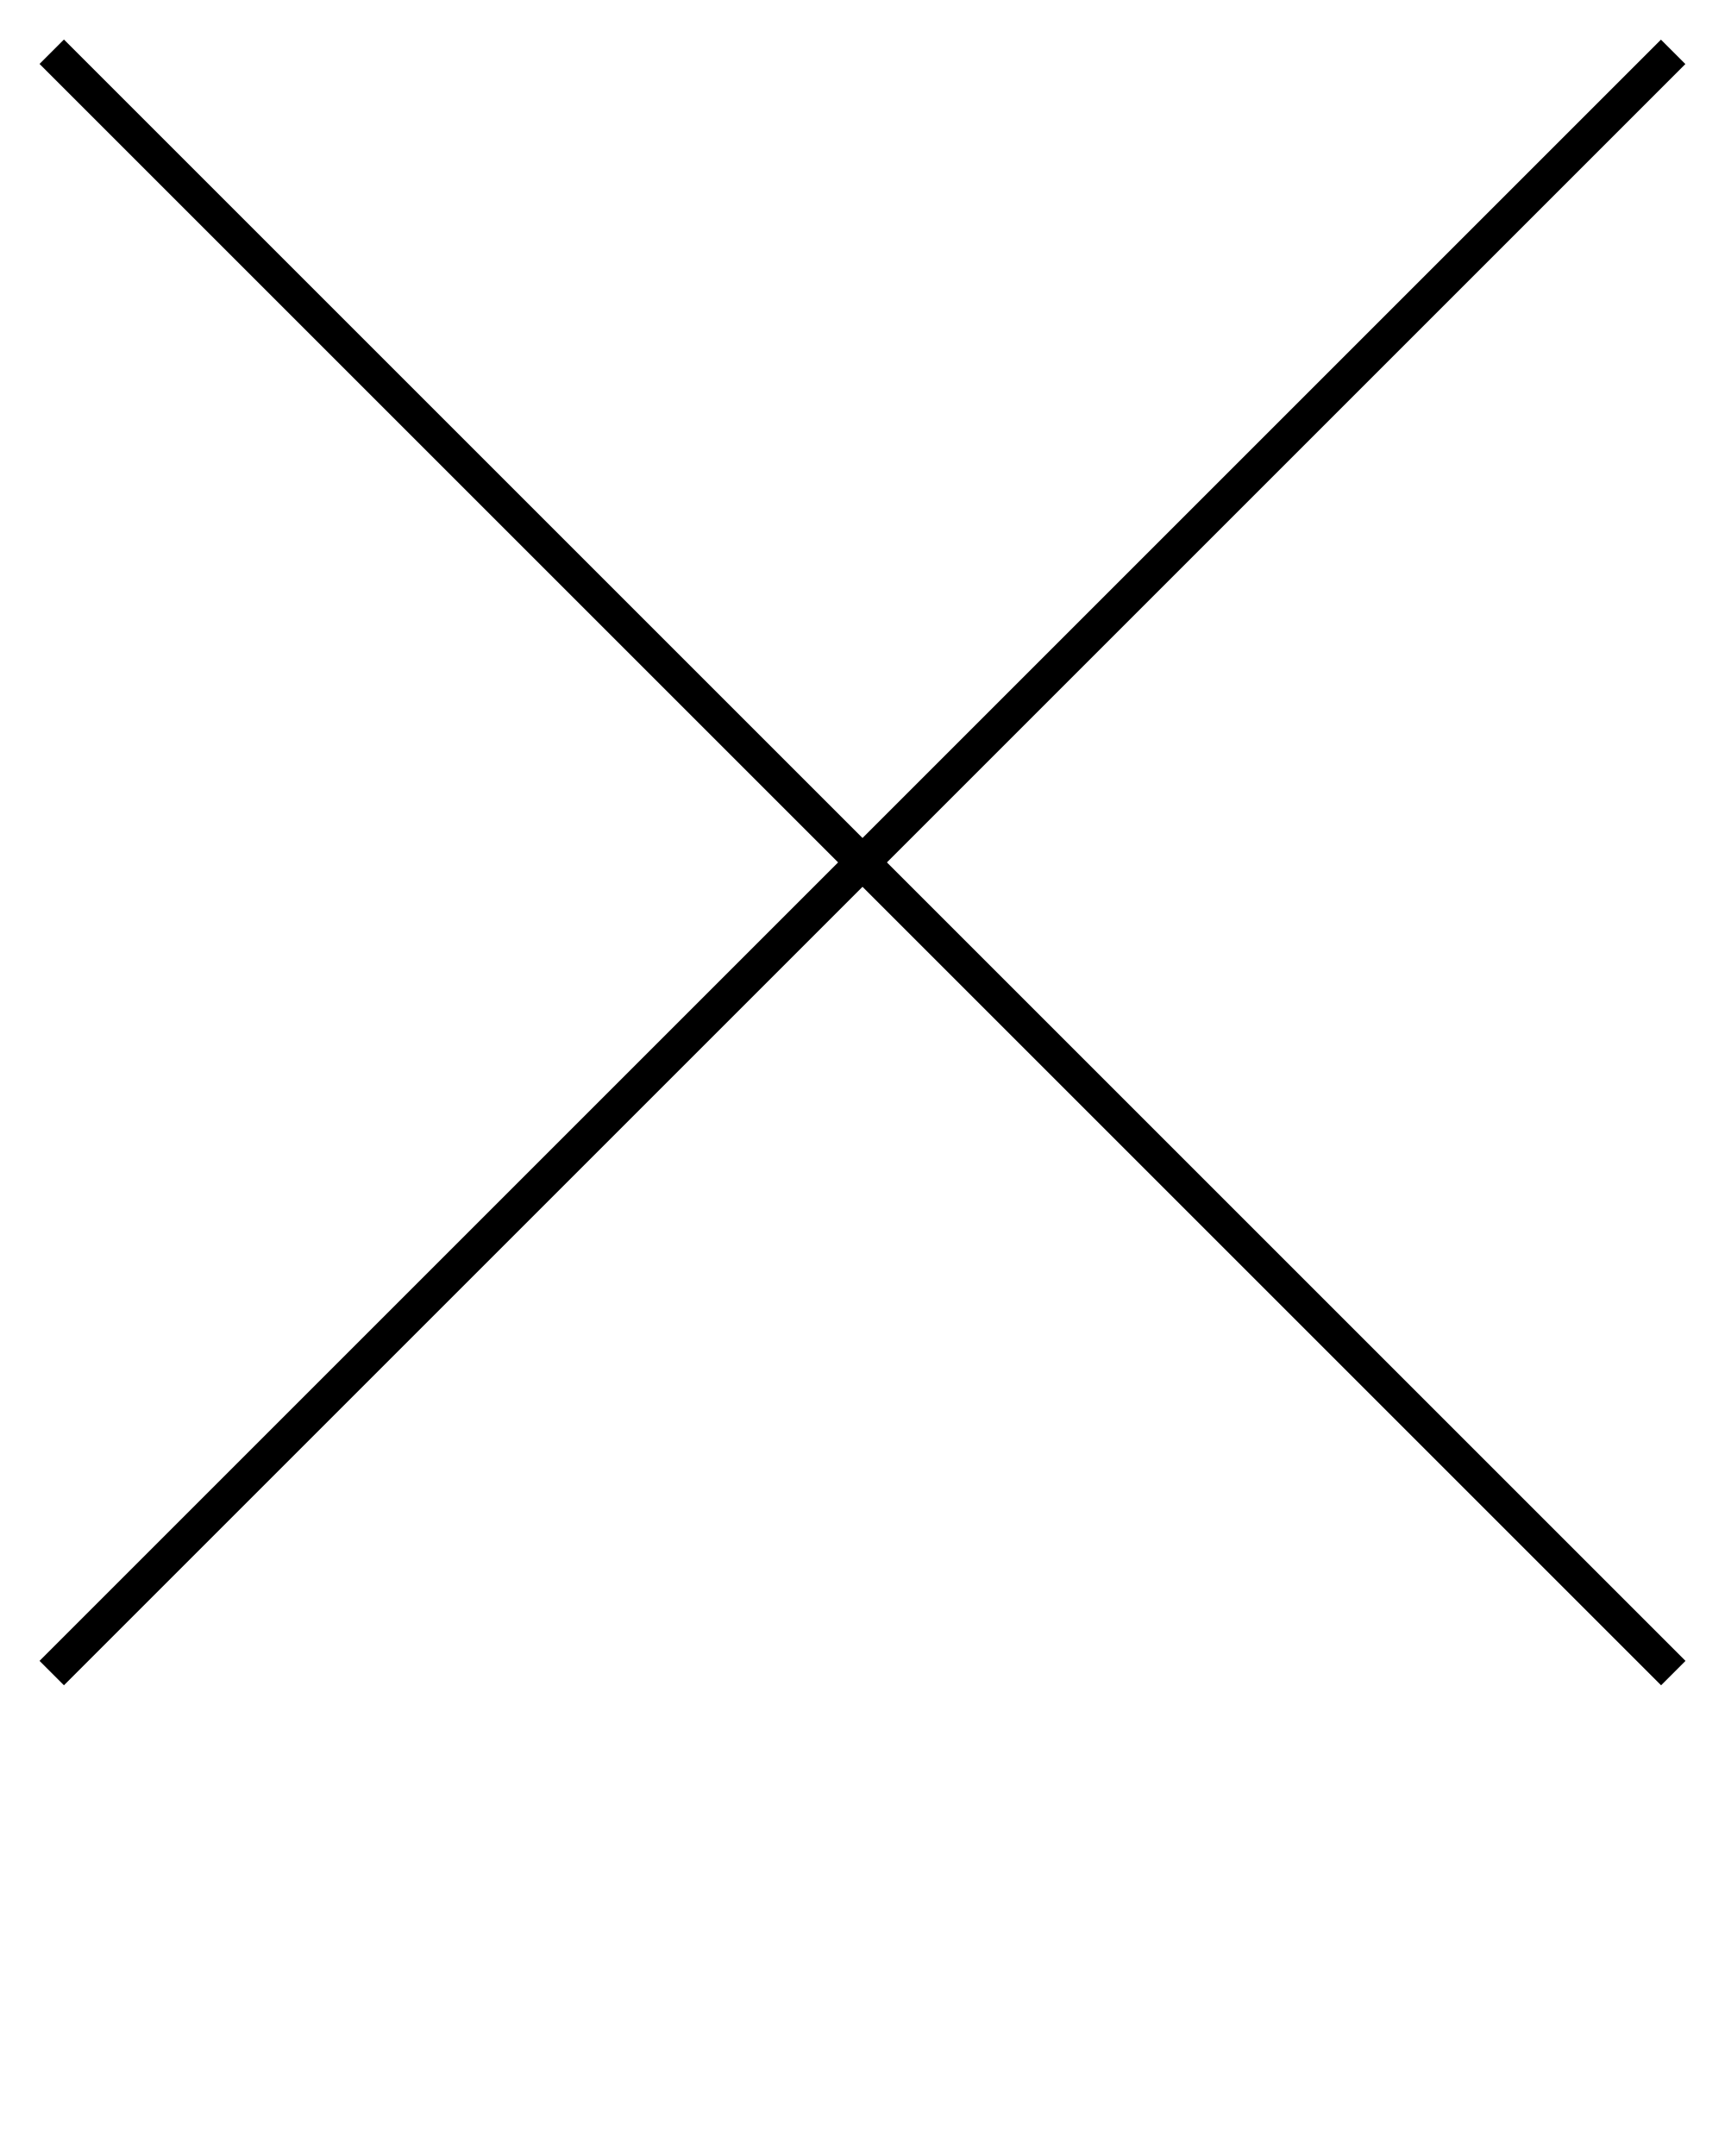
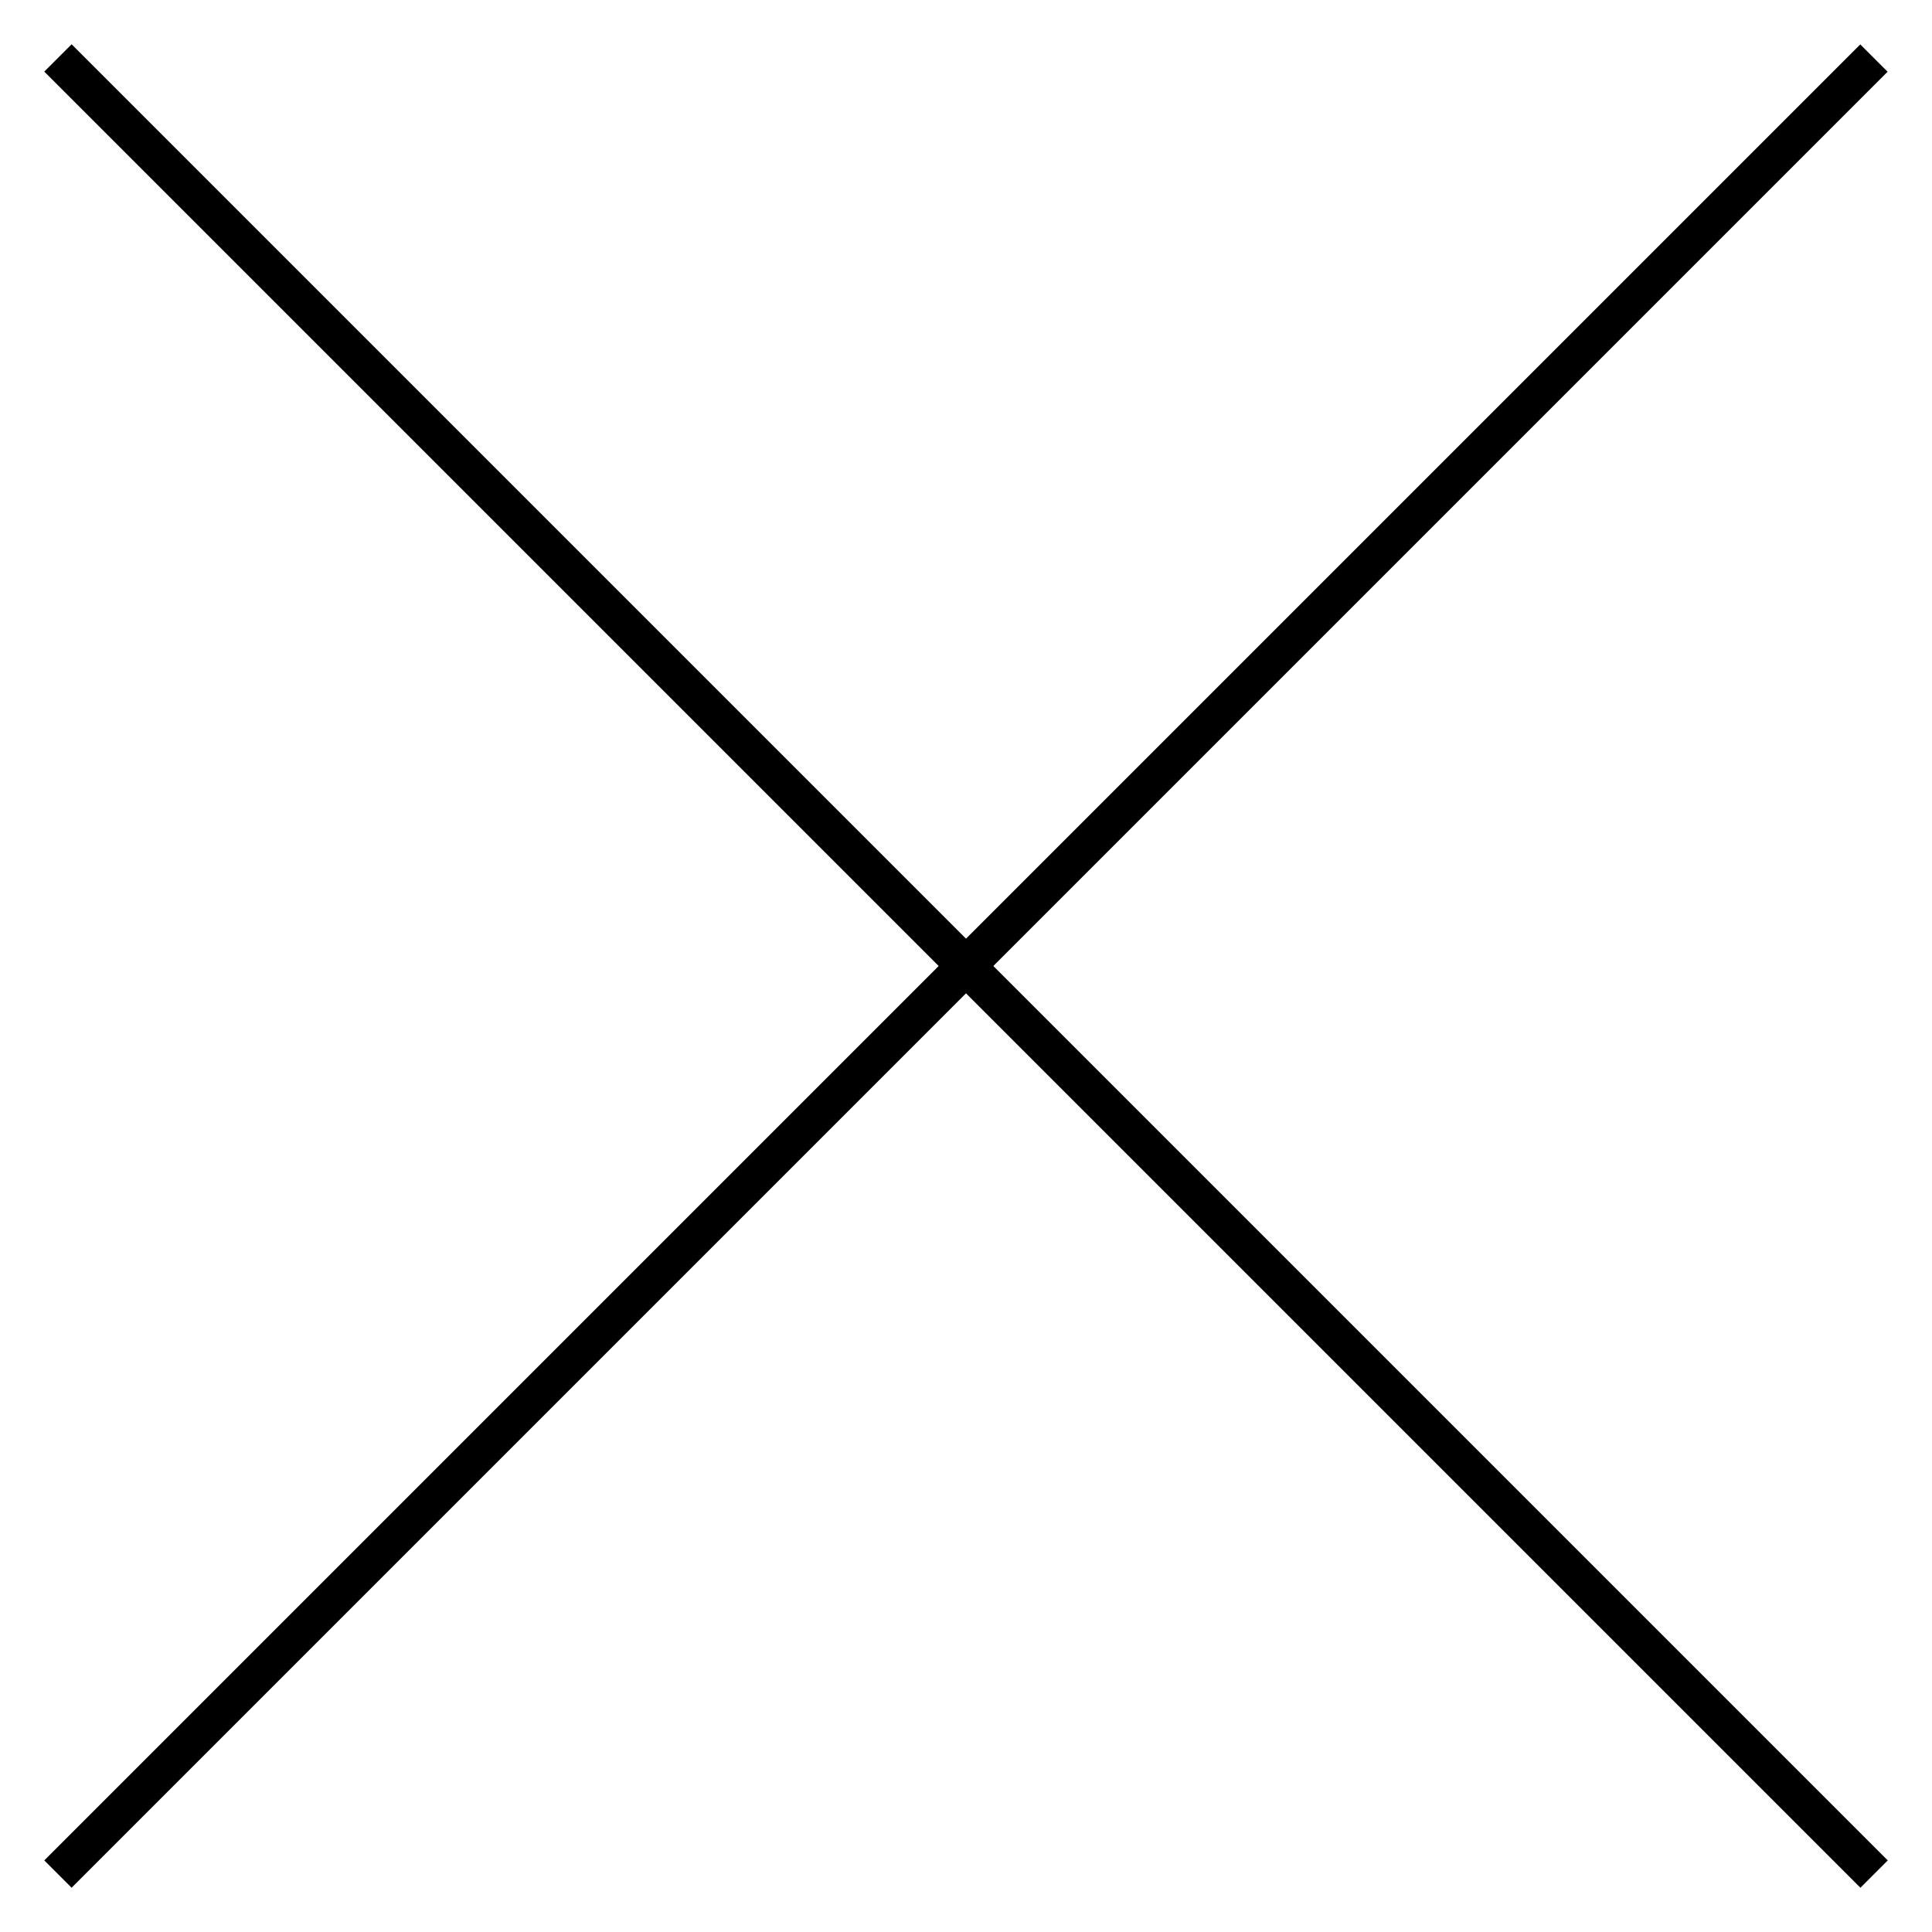
- <svg xmlns="http://www.w3.org/2000/svg" class="svg-cross" data-name="Layer 1" viewBox="0 0 100 125" x="0px" y="0px">
+ <svg xmlns="http://www.w3.org/2000/svg" class="svg-cross" data-name="Layer 1" viewBox="0 0 100 100" x="0px" y="0px">
  <rect x="49" y="-16.47" width="2" height="132.94" transform="translate(-20.71 50) rotate(-45)" />
  <rect x="-16.47" y="49" width="132.93" height="2" transform="translate(-20.71 50) rotate(-45)" />
</svg>
